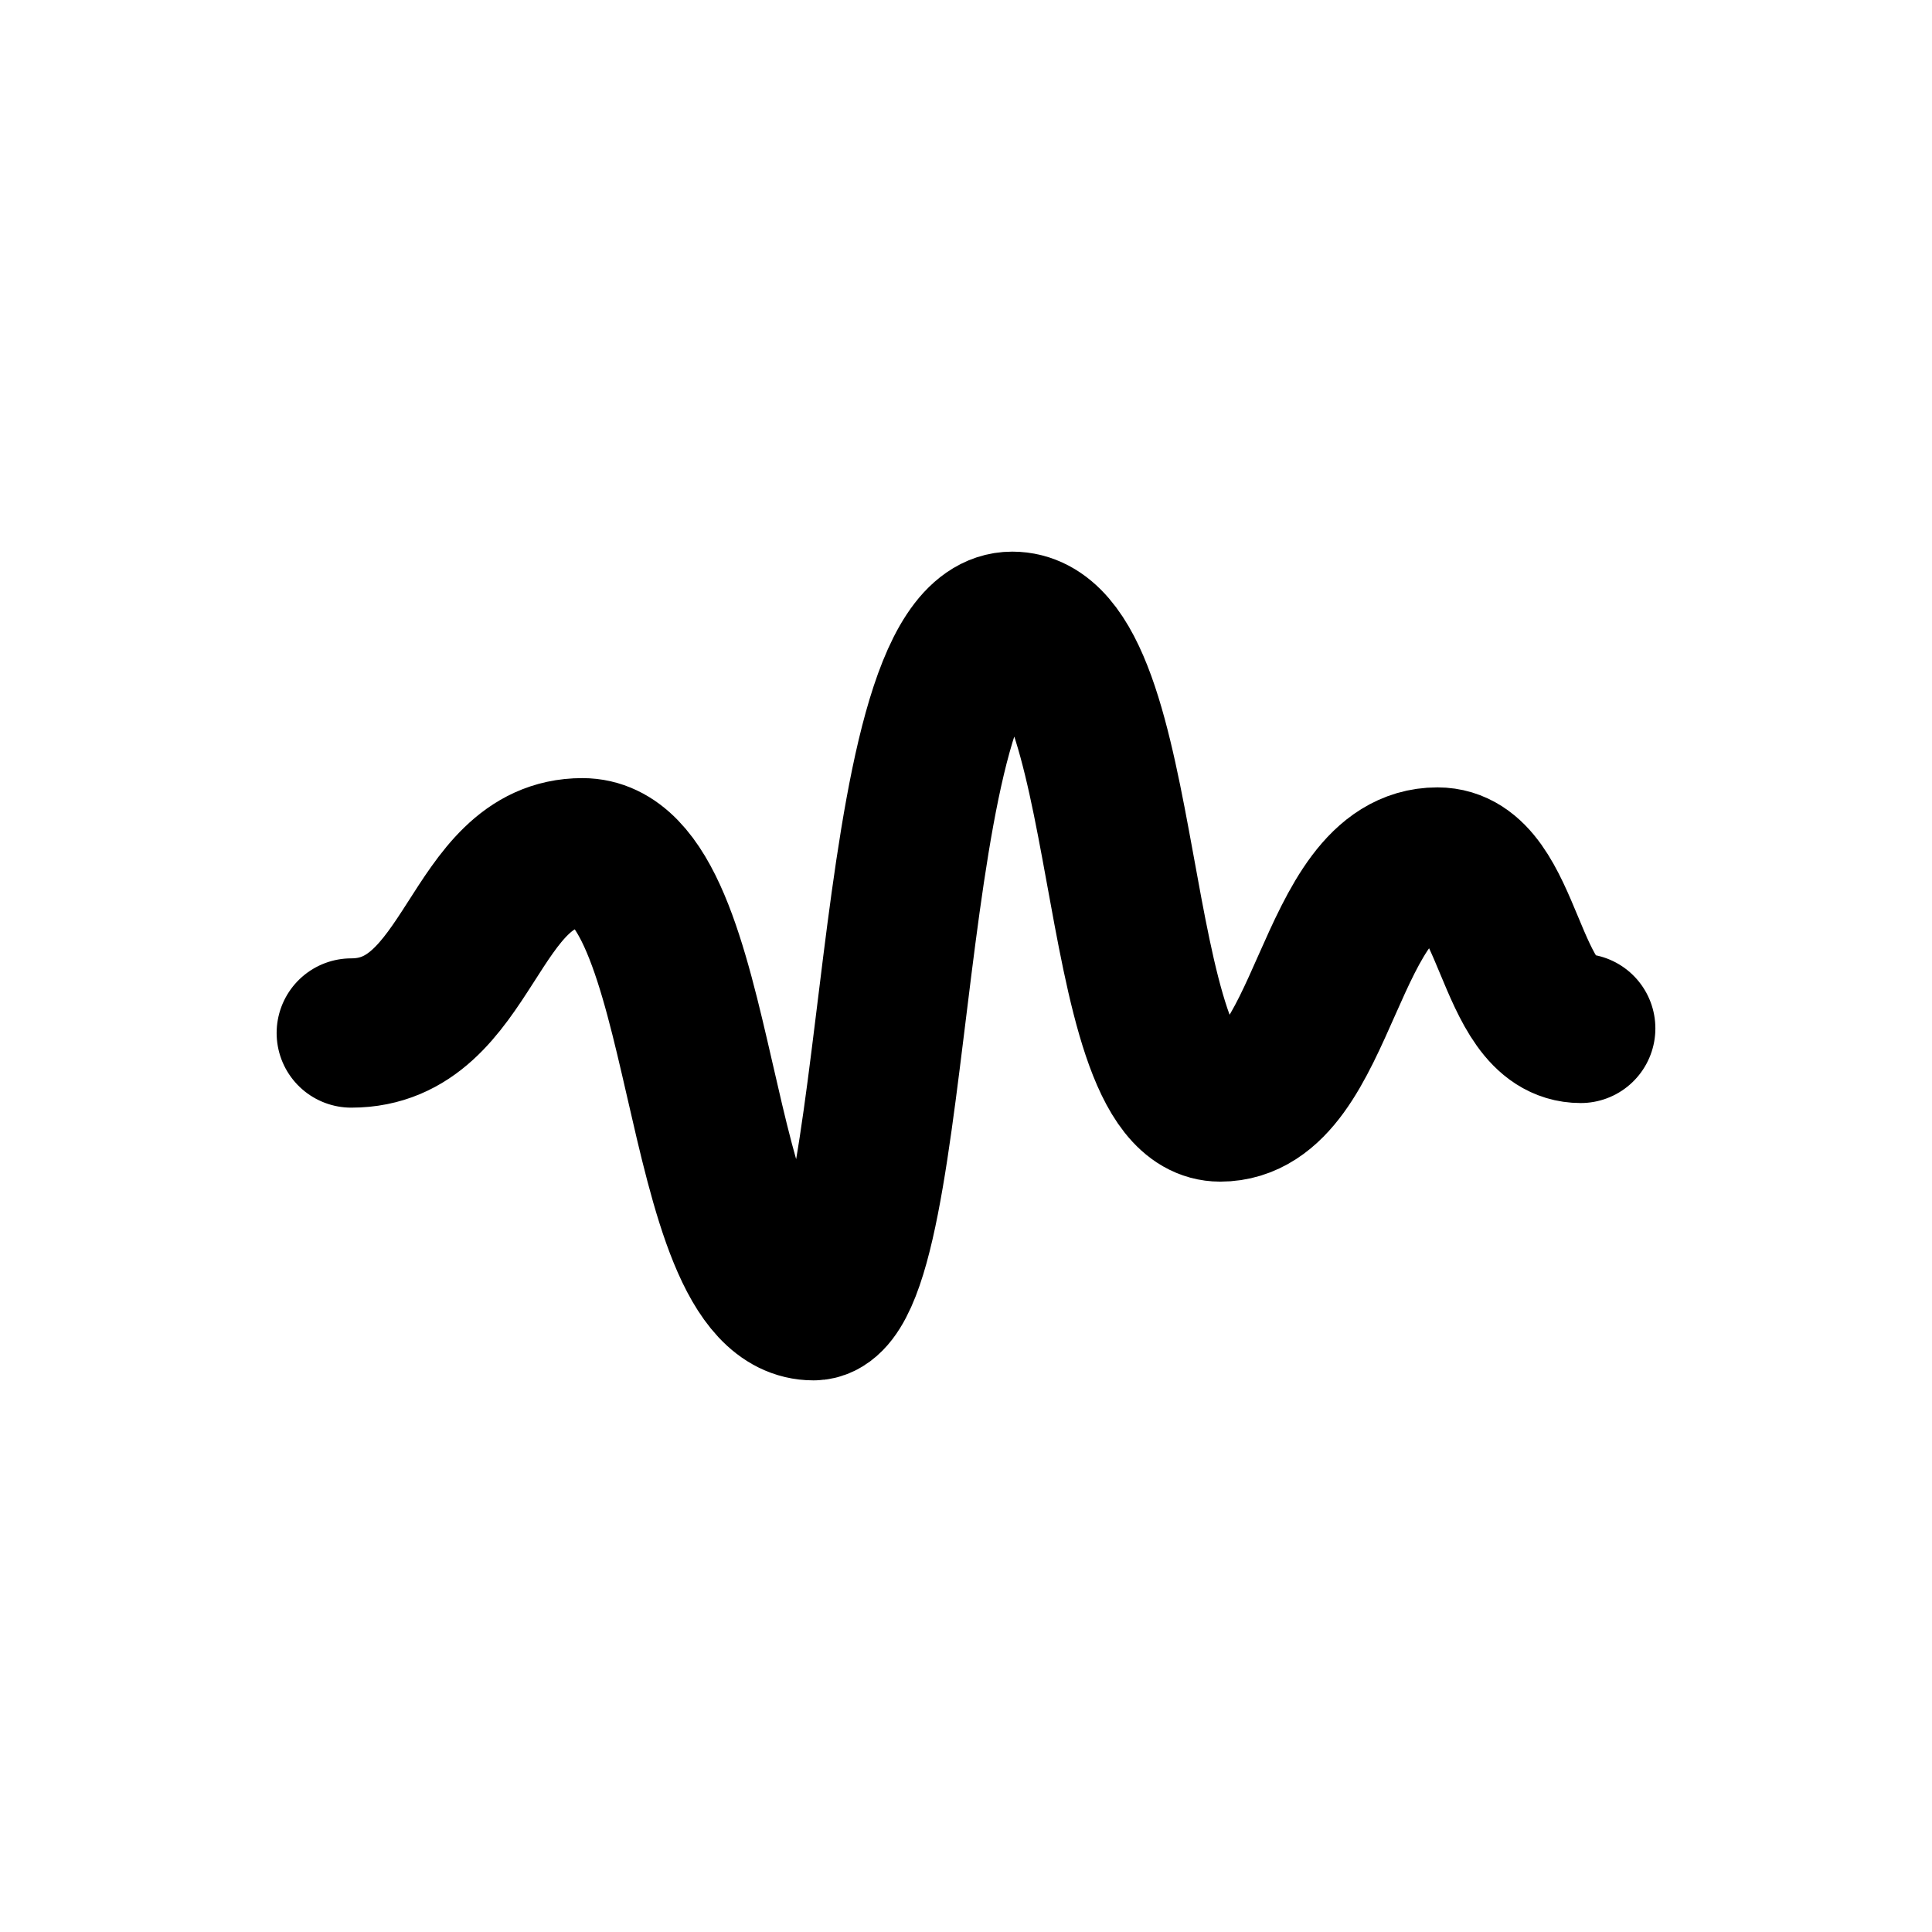
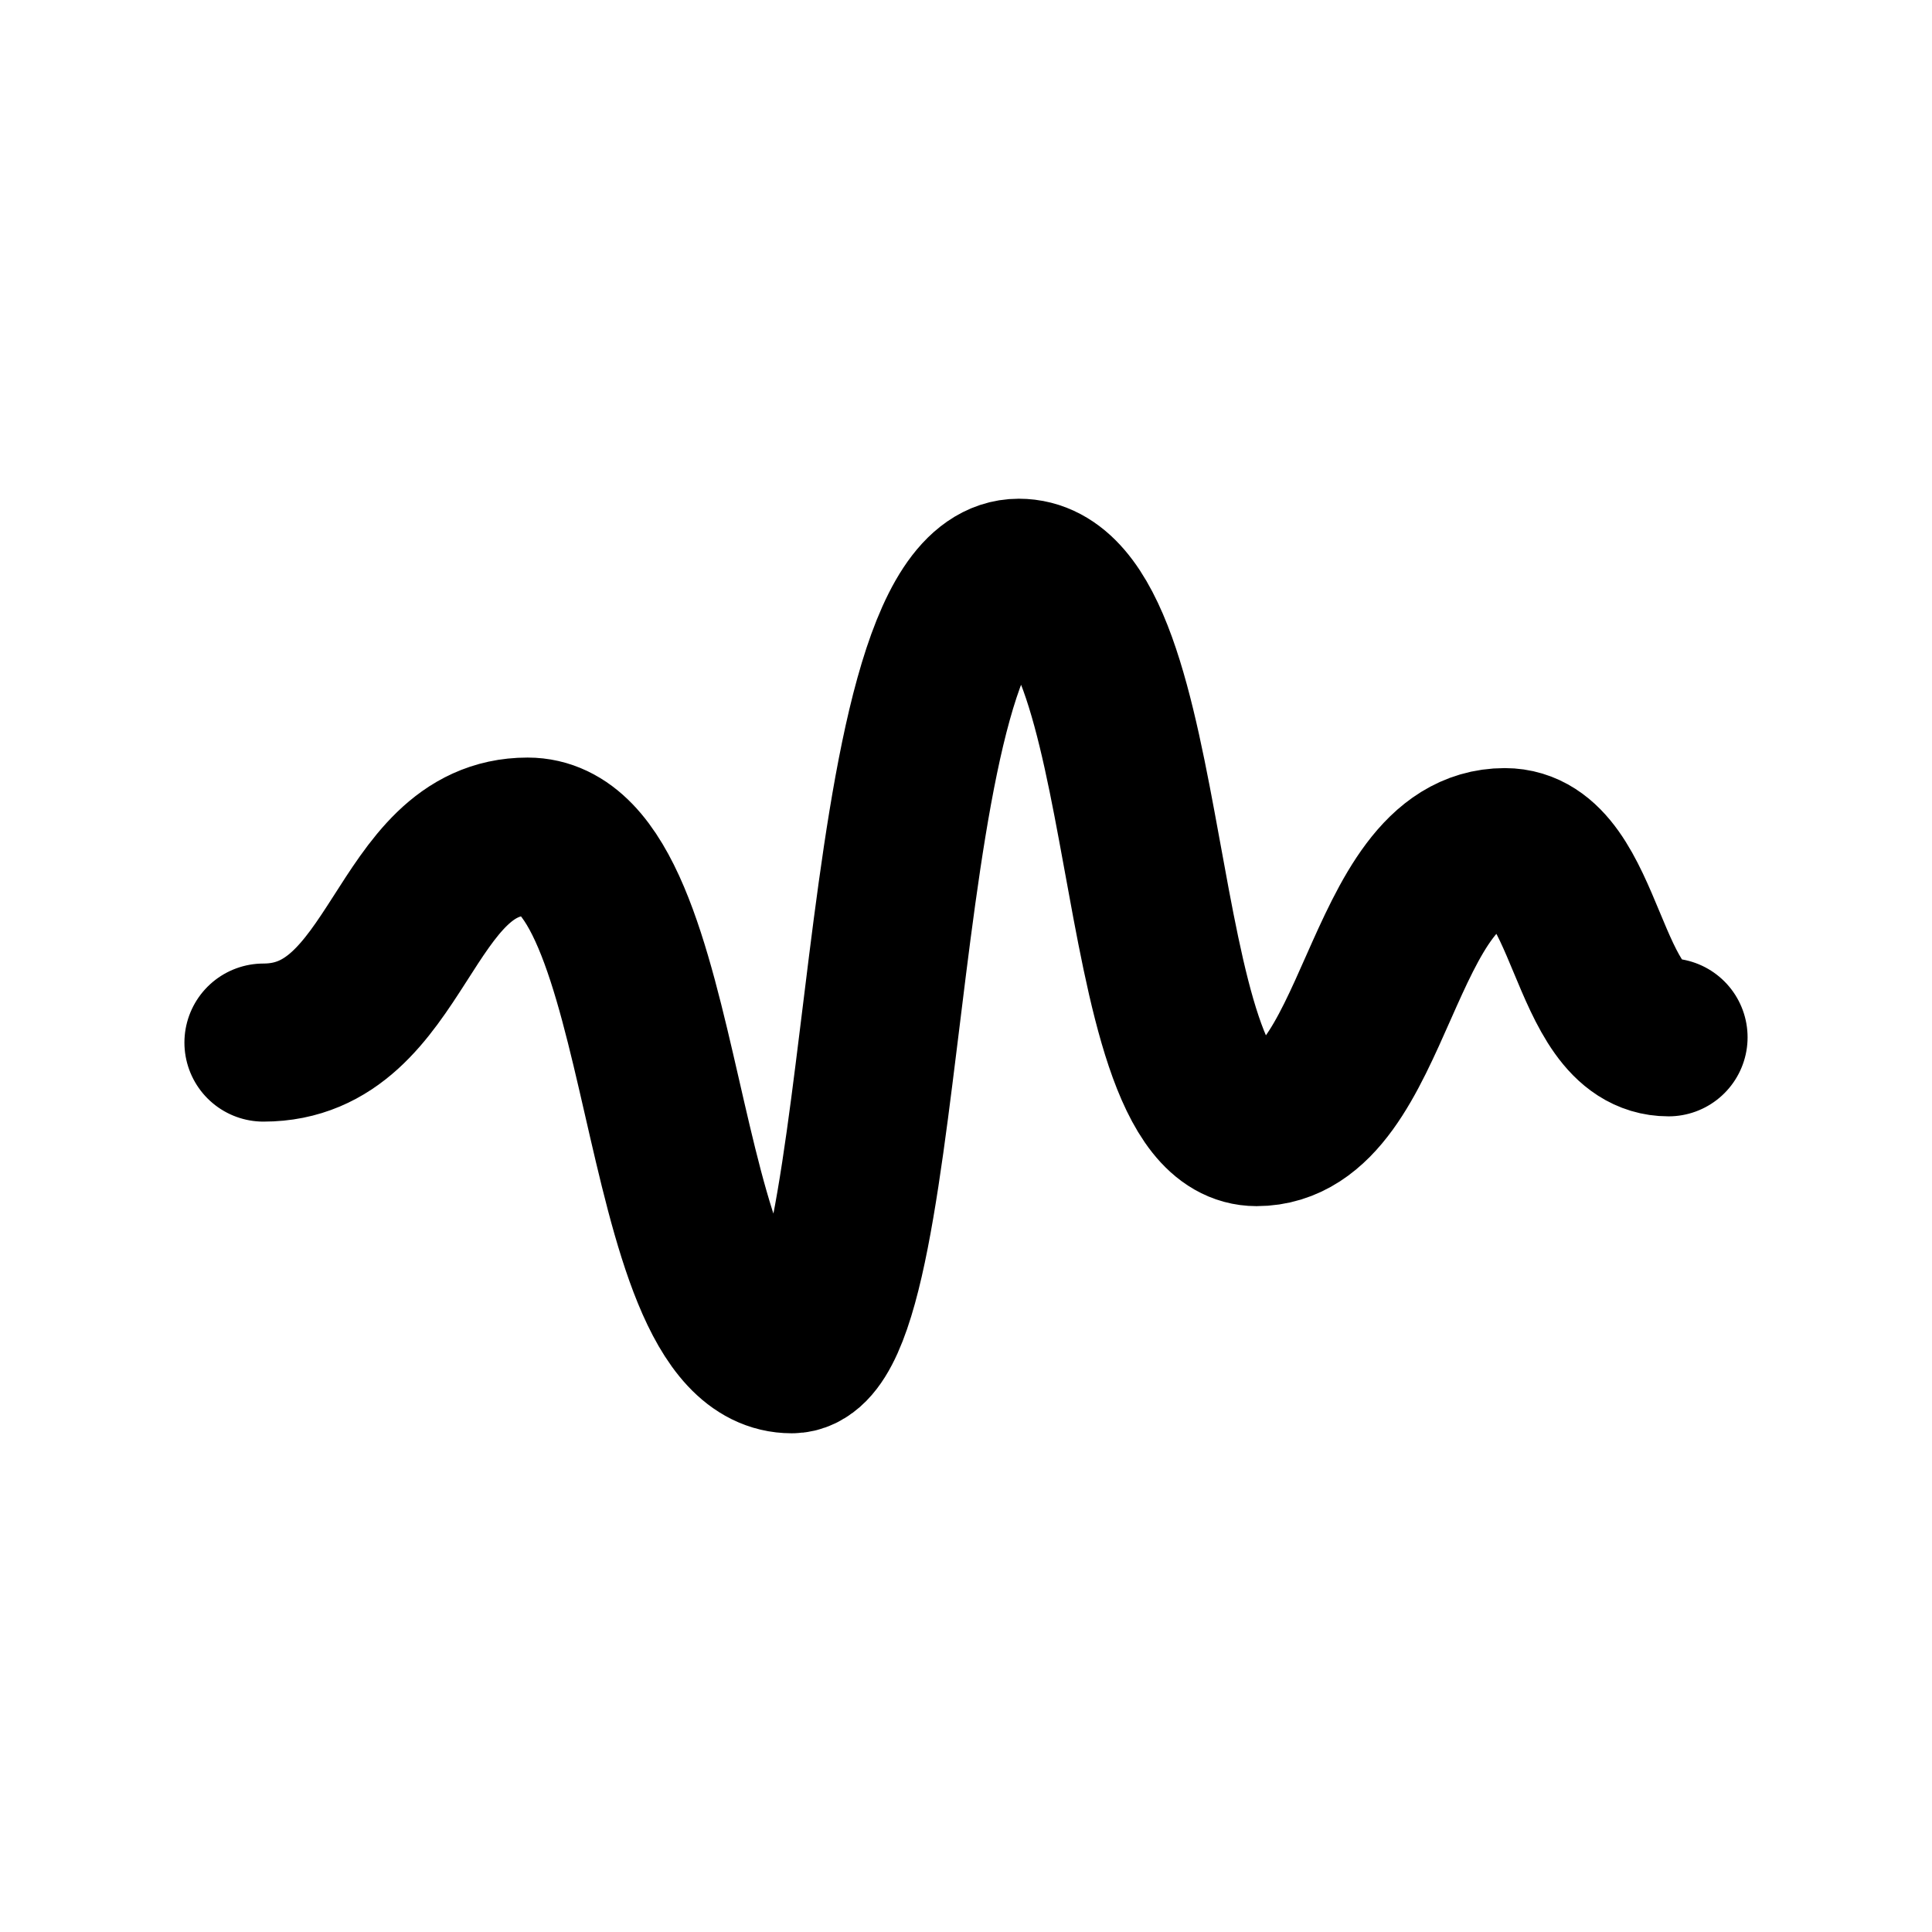
<svg xmlns="http://www.w3.org/2000/svg" width="44" height="44" viewBox="0 0 44 44">
-   <path d="M8 23.526 C10.737 23.526 10.737 19.421 13.263 19.421 C16.211 19.421 15.684 29.737 18.526 29.737 C20.632 29.737 20 14.263 23.053 14.263 C25.895 14.263 25.158 25.211 27.789 25.211 C30.211 25.211 30.211 19.632 32.737 19.632 C34.421 19.632 34.316 23.421 36 23.421" fill="none" stroke="#000000" stroke-width="3.4" stroke-linecap="round" stroke-linejoin="round" />
+   <path d="M6 23.744 C9.128 23.744 9.128 19.053 12.015 19.053 C15.383 19.053 14.782 30.842 18.03 30.842 C20.436 30.842 19.714 13.158 23.203 13.158 C26.451 13.158 25.609 25.669 28.617 25.669 C31.383 25.669 31.383 19.293 34.271 19.293 C36.195 19.293 36.075 23.624 38 23.624" fill="none" stroke="#000000" stroke-width="3.6" stroke-linecap="round" stroke-linejoin="round" />
</svg>
